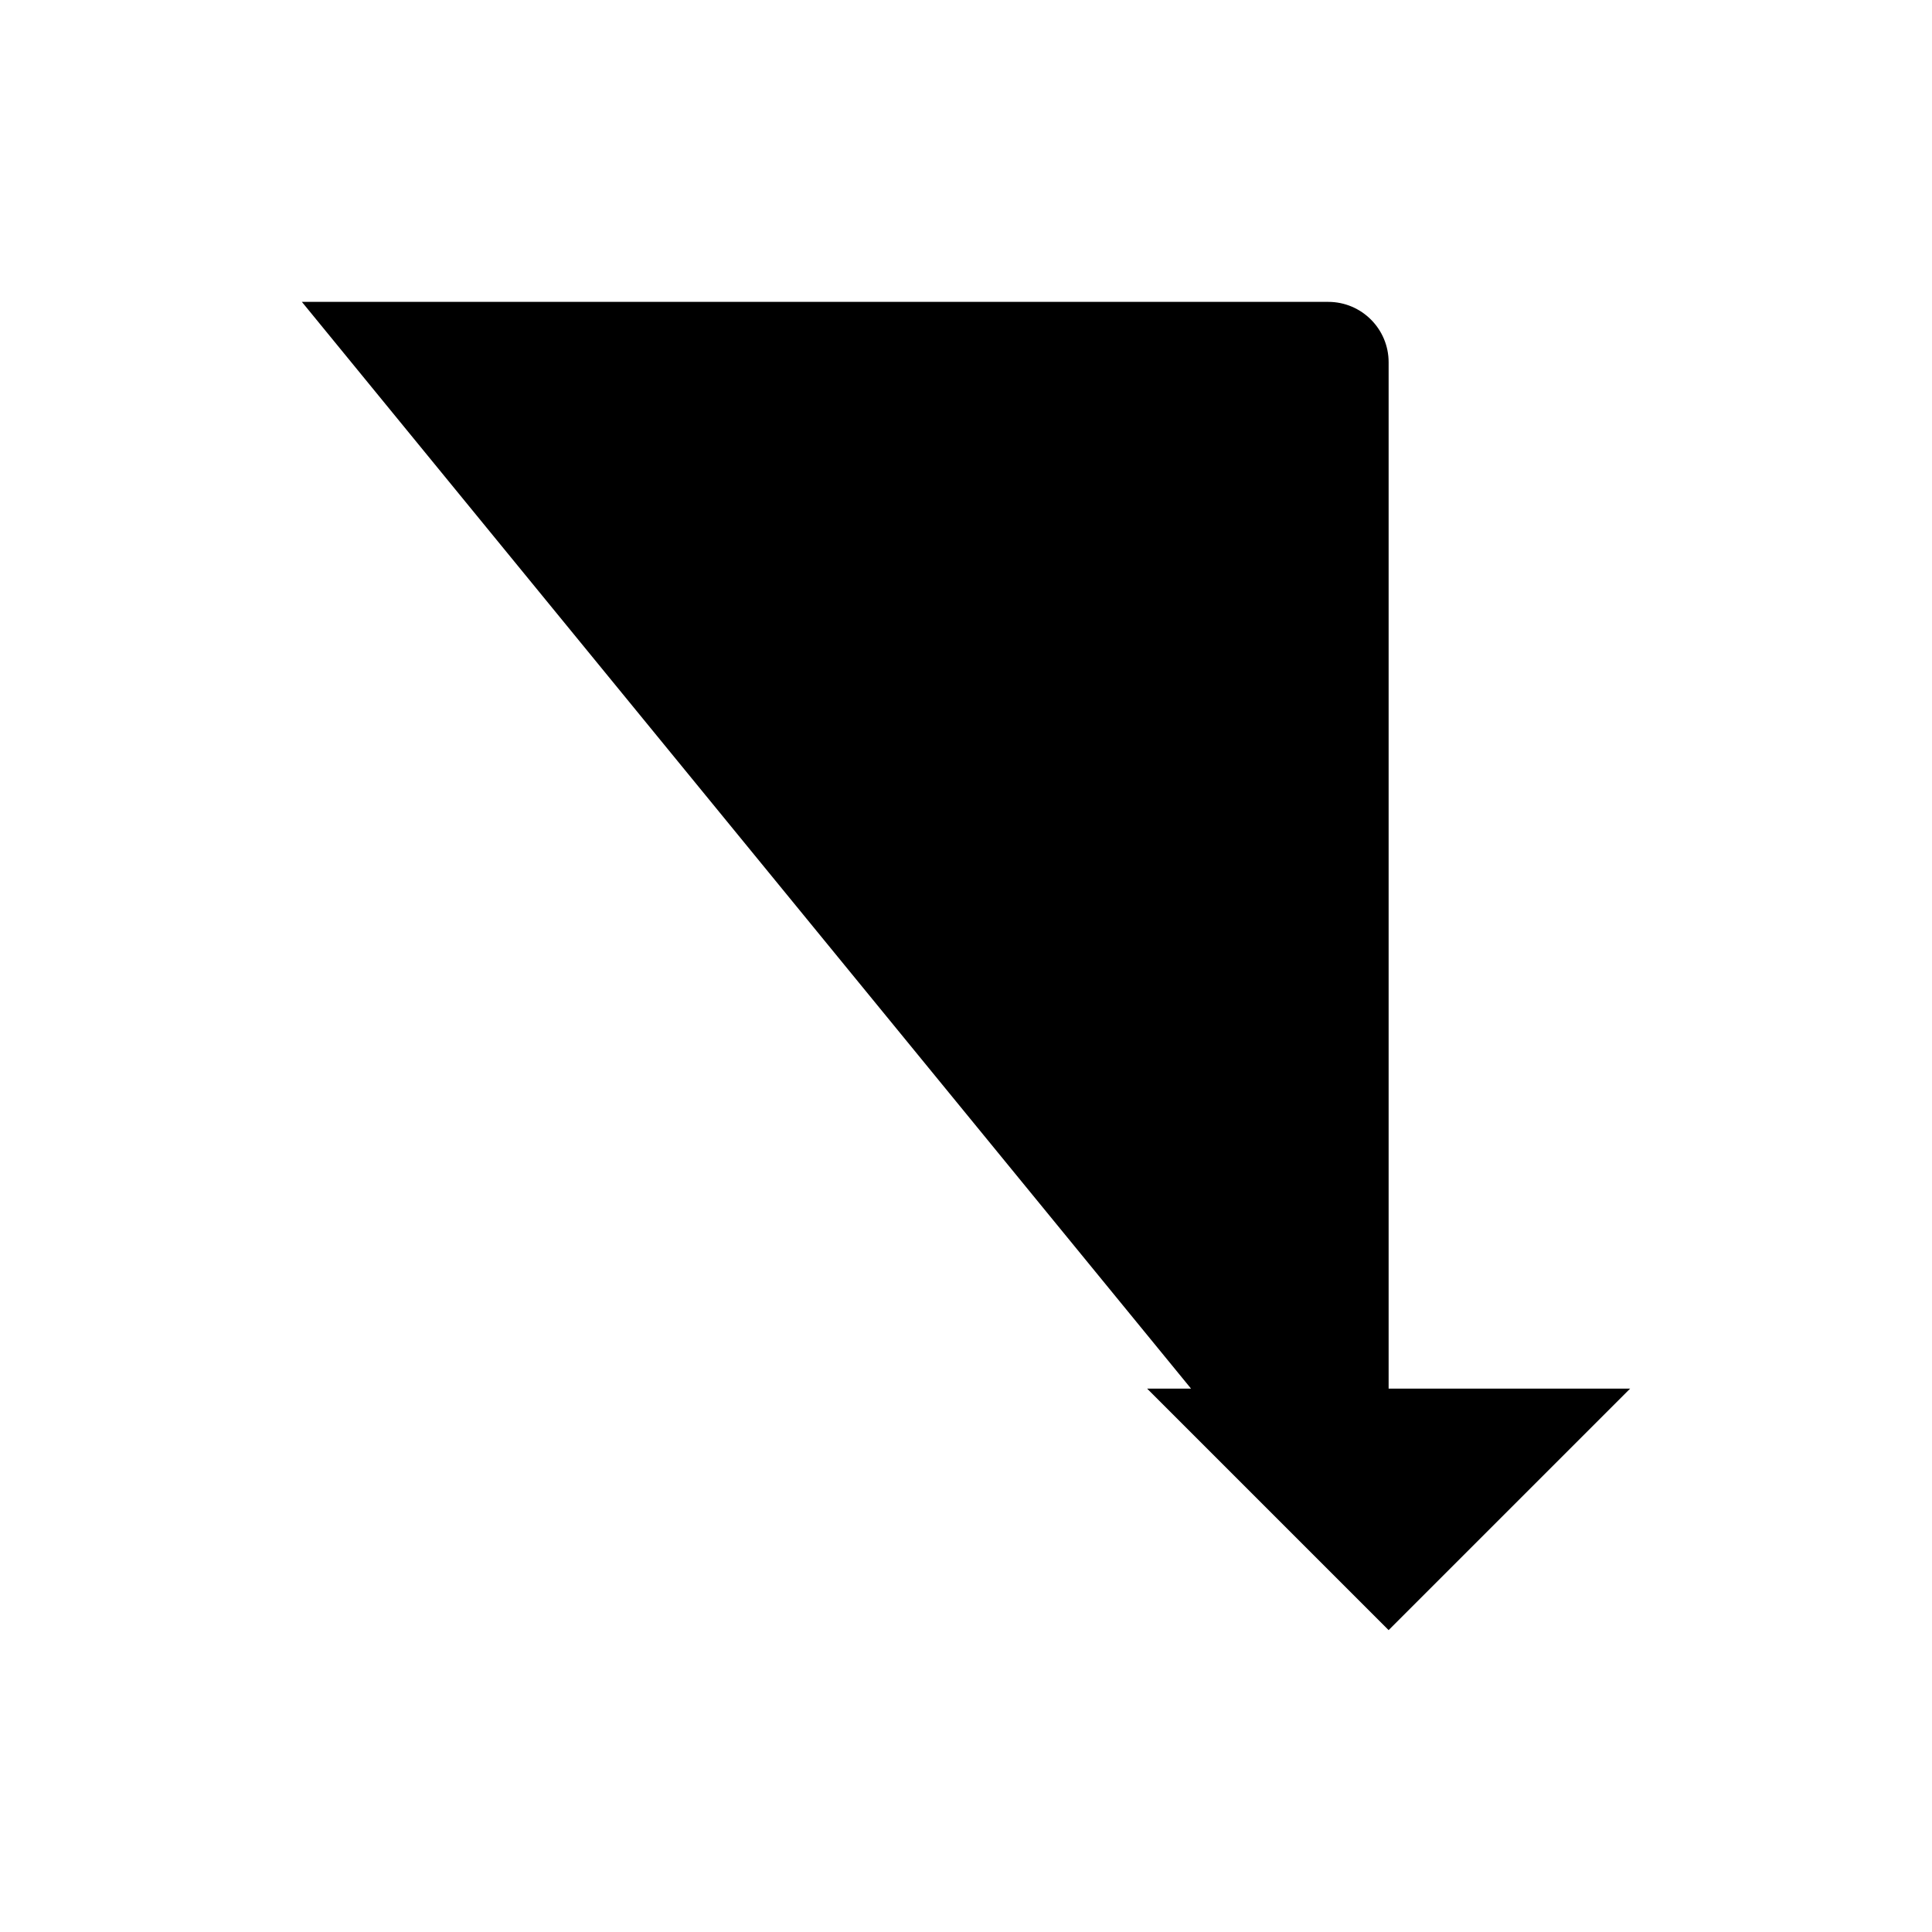
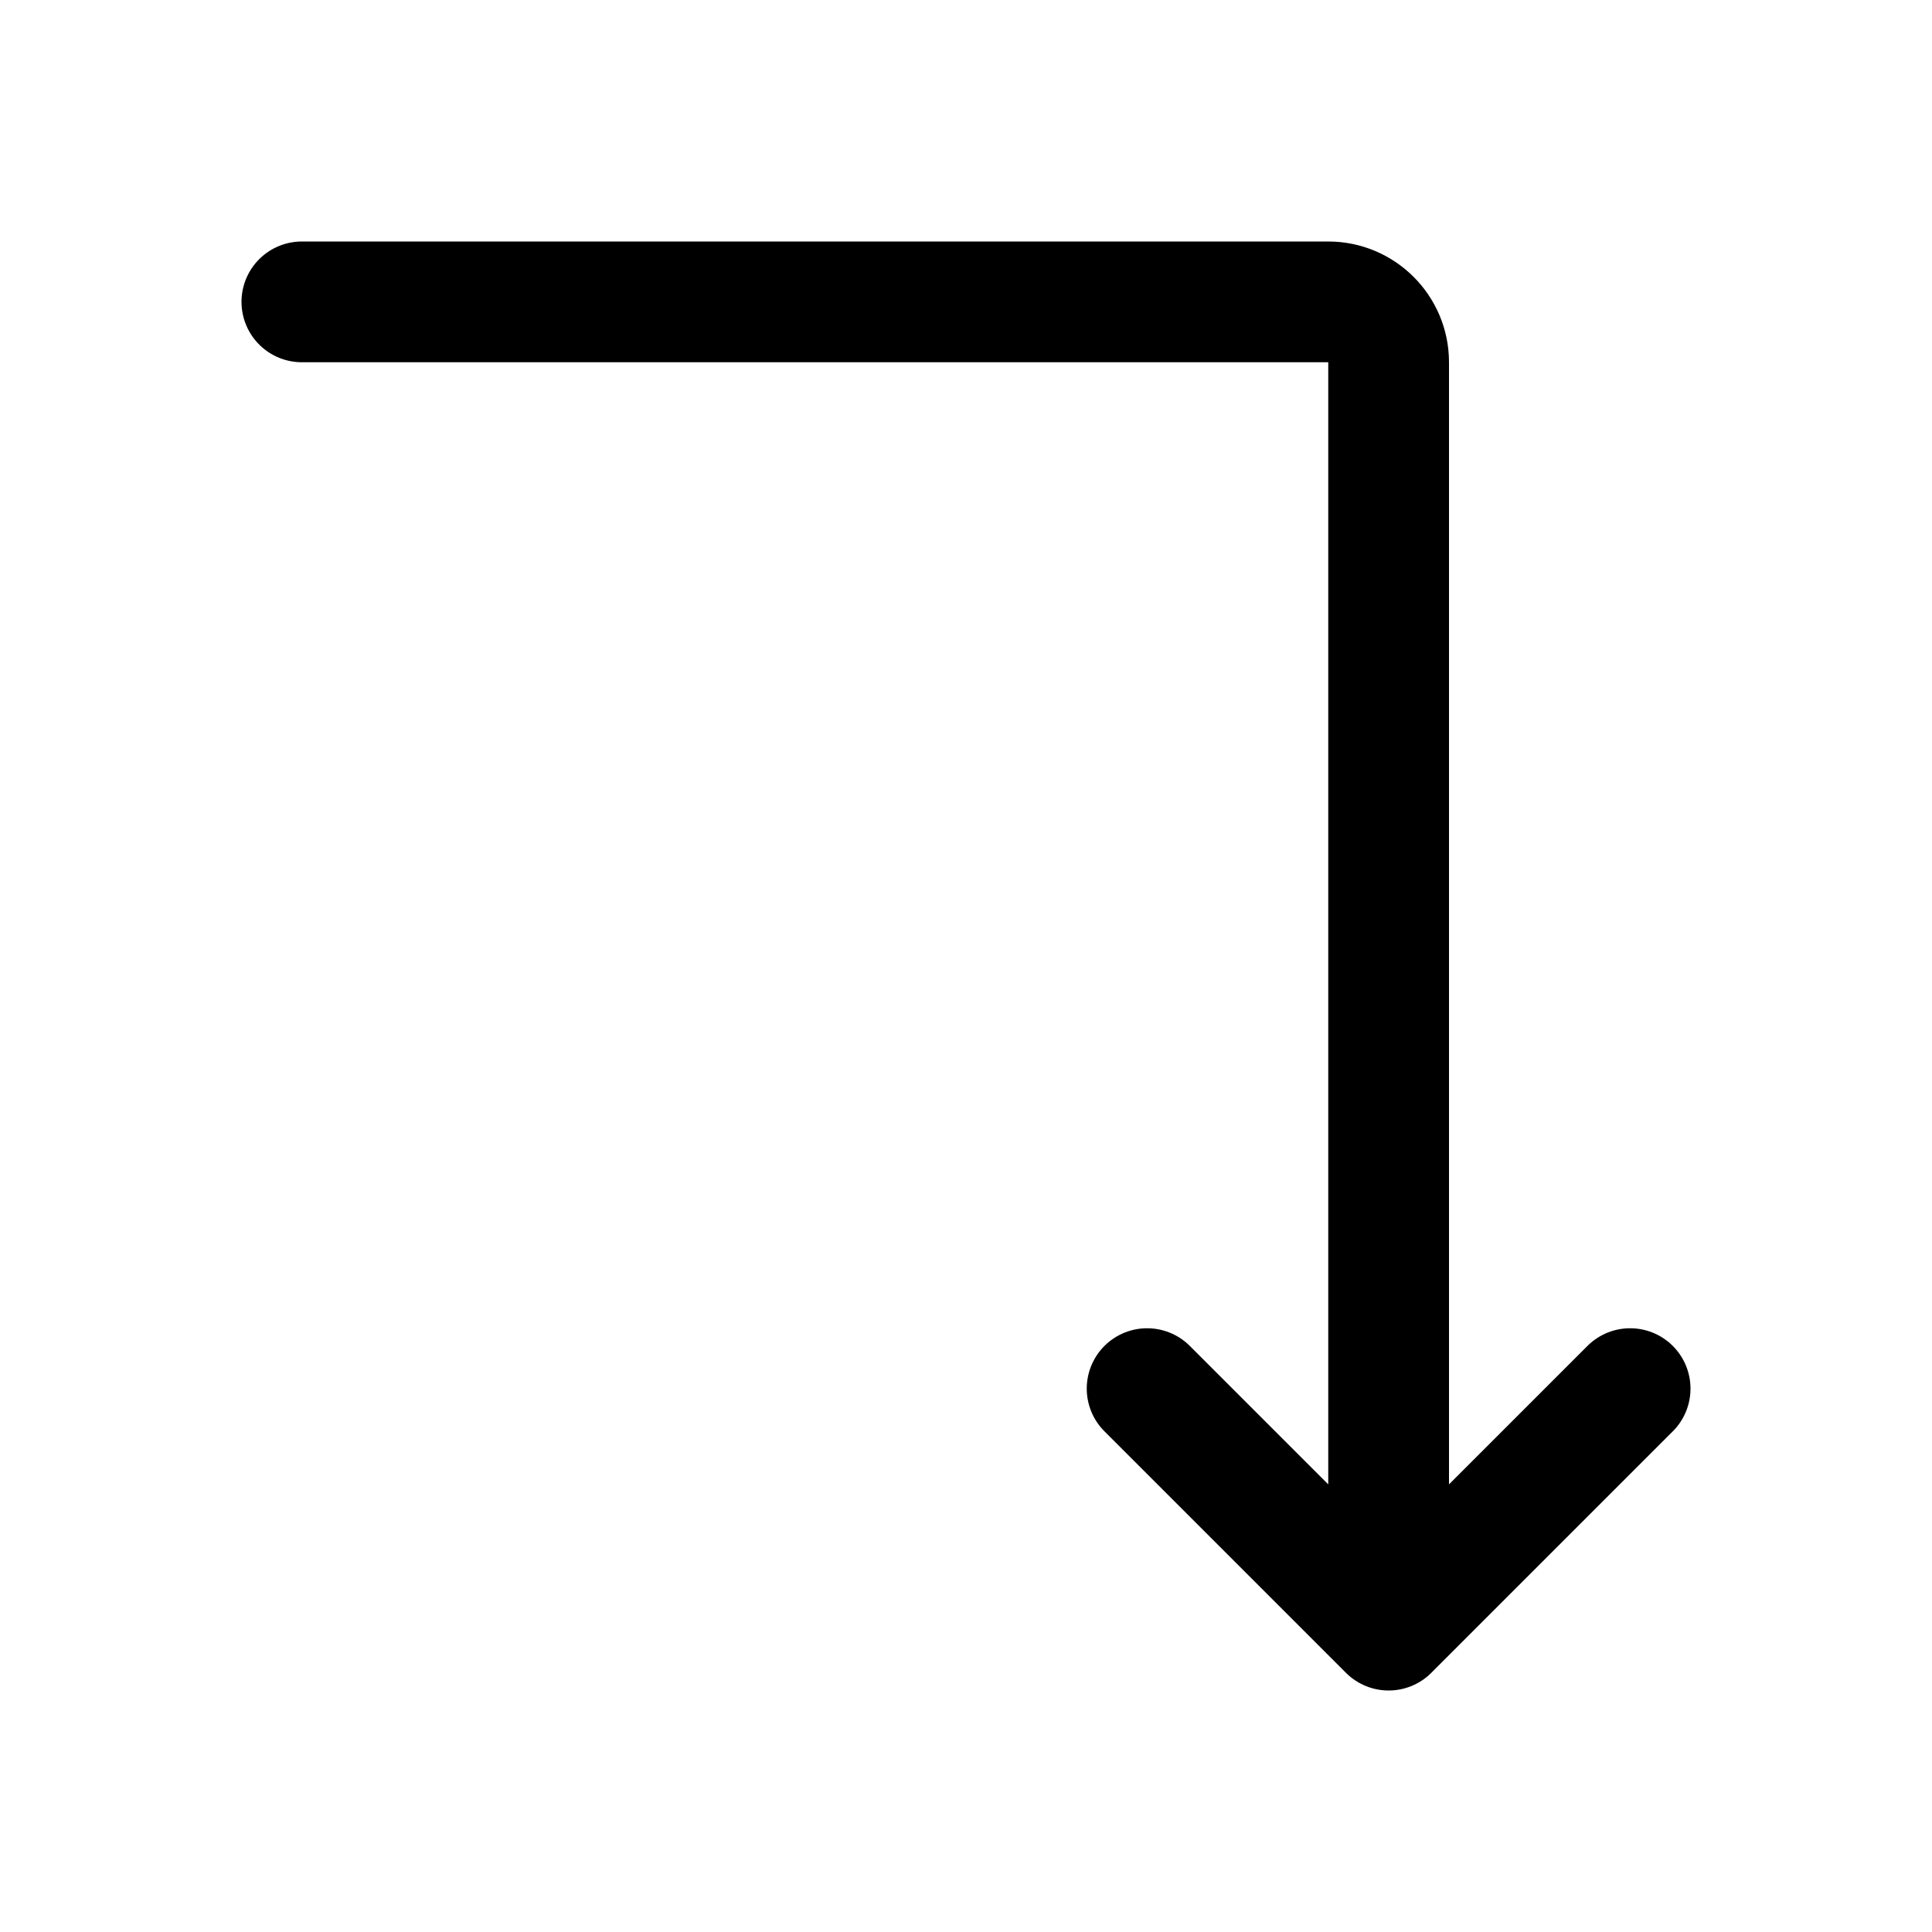
<svg viewBox="0 0 24 24">
-   <path d="M3.75,3.75L16.5,3.75C16.914,3.75,17.25,4.086,17.25,4.5L17.25,20.25M20.25,17.25L17.25,20.25L14.25,17.25" stroke-width="1.5" stroke-linecap="round" stroke-linejoin="round" />
+   <path d="M3.75,3.75L16.5,3.75C16.914,3.75,17.25,4.086,17.25,4.5L17.25,20.25M20.25,17.25L17.25,20.25L14.25,17.25" fill="none" stroke="currentColor" stroke-width="1.5" stroke-linecap="round" stroke-linejoin="round" />
</svg>
